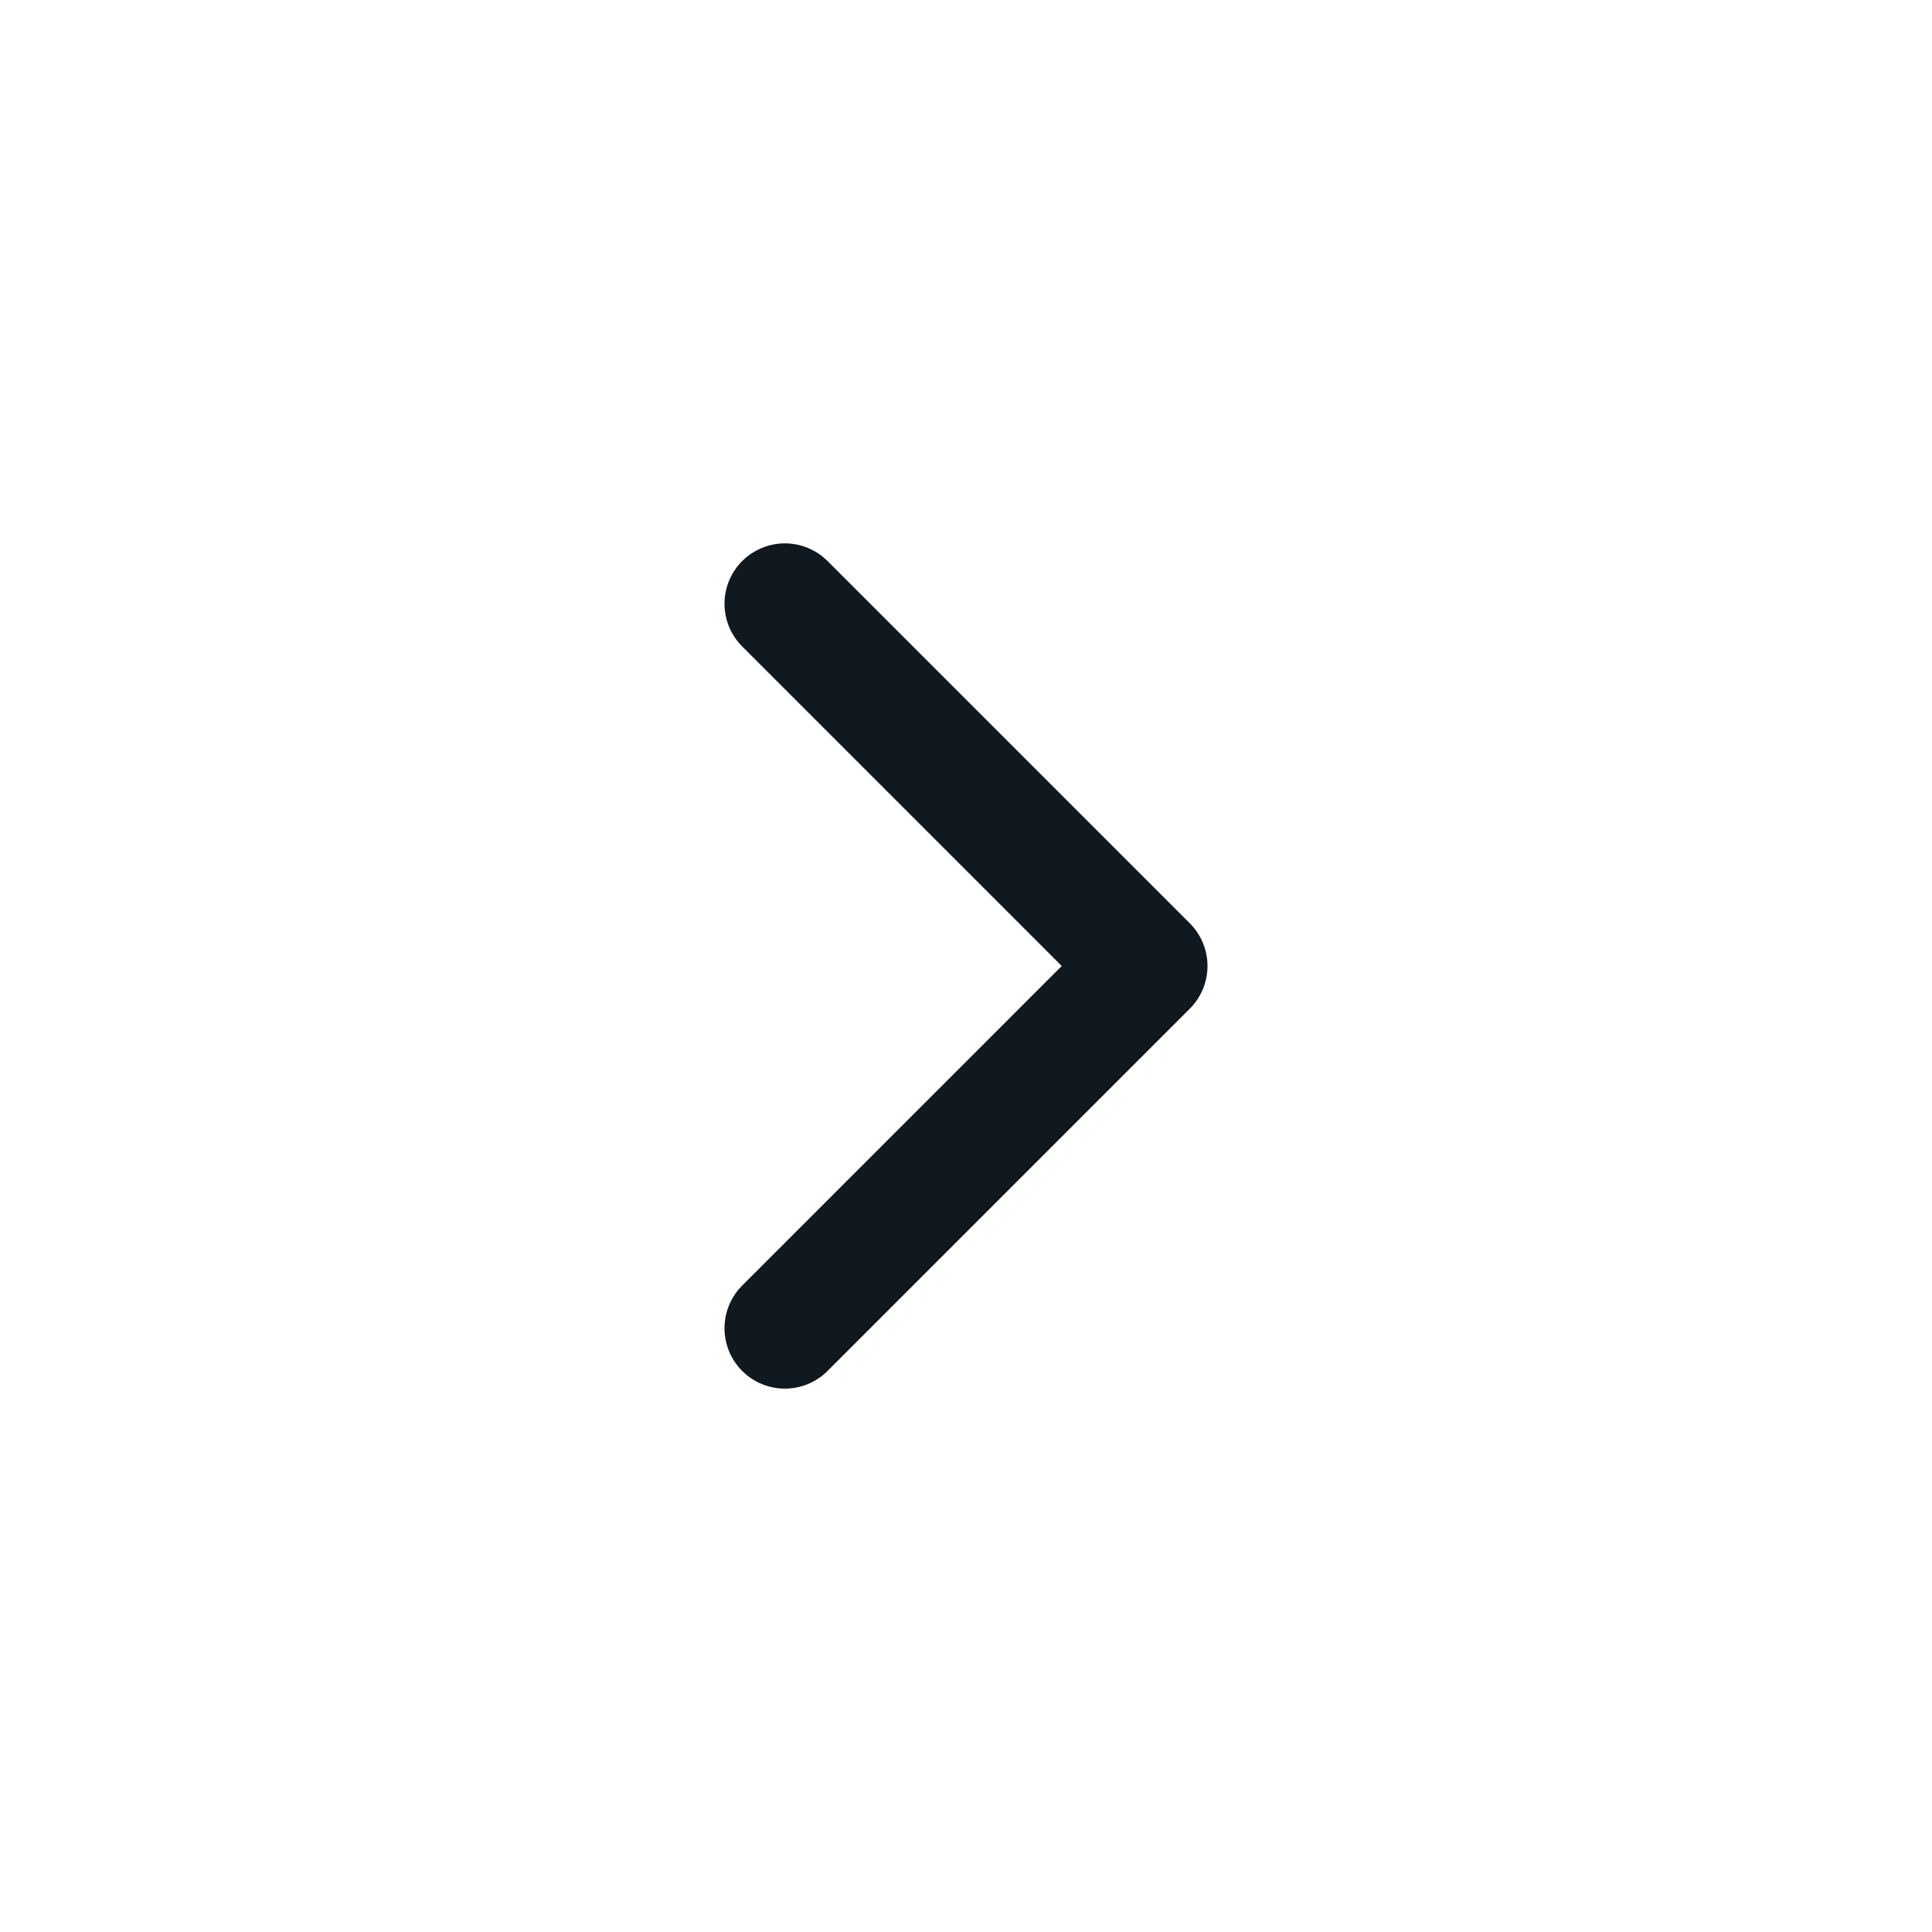
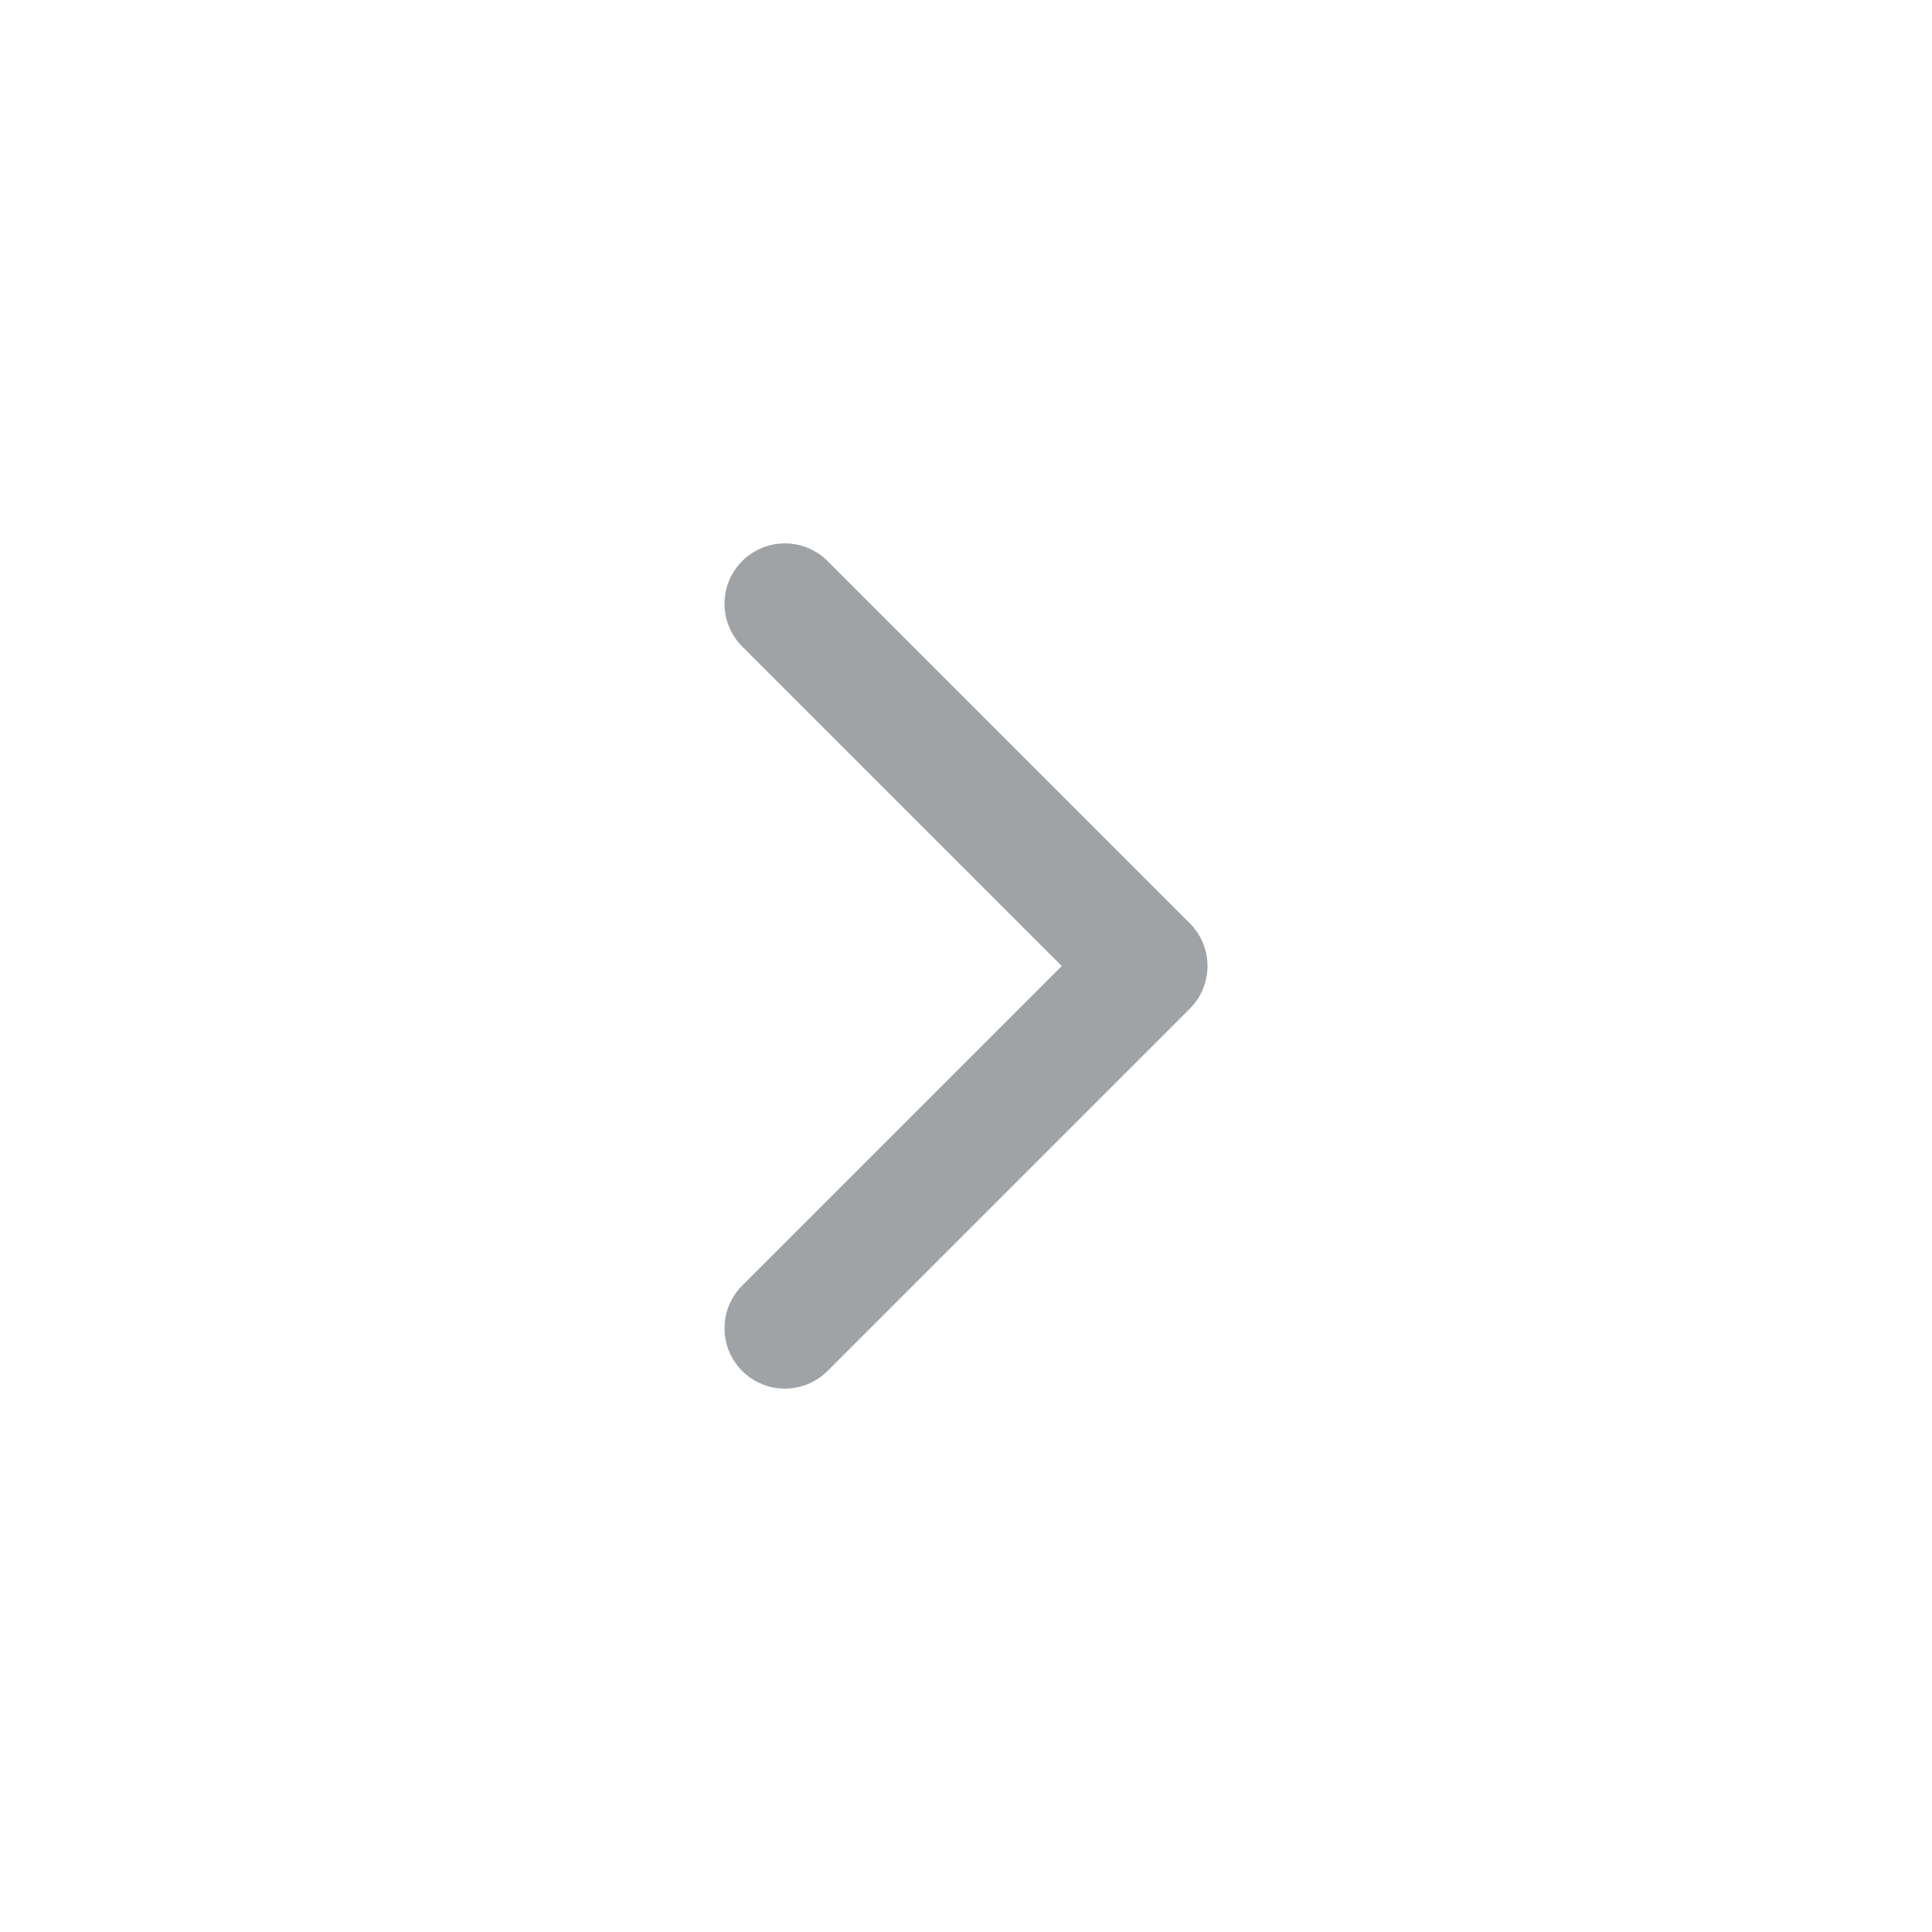
<svg xmlns="http://www.w3.org/2000/svg" width="32" height="32" viewBox="0 0 32 32" fill="none">
-   <path d="M13 22L19 16L13 10" stroke="#101820" stroke-width="2" stroke-linecap="round" stroke-linejoin="round" />
+   <path d="M13 22L19 16L13 10" stroke="#9FA3A6" stroke-width="2" stroke-linecap="round" stroke-linejoin="round" />
</svg>
